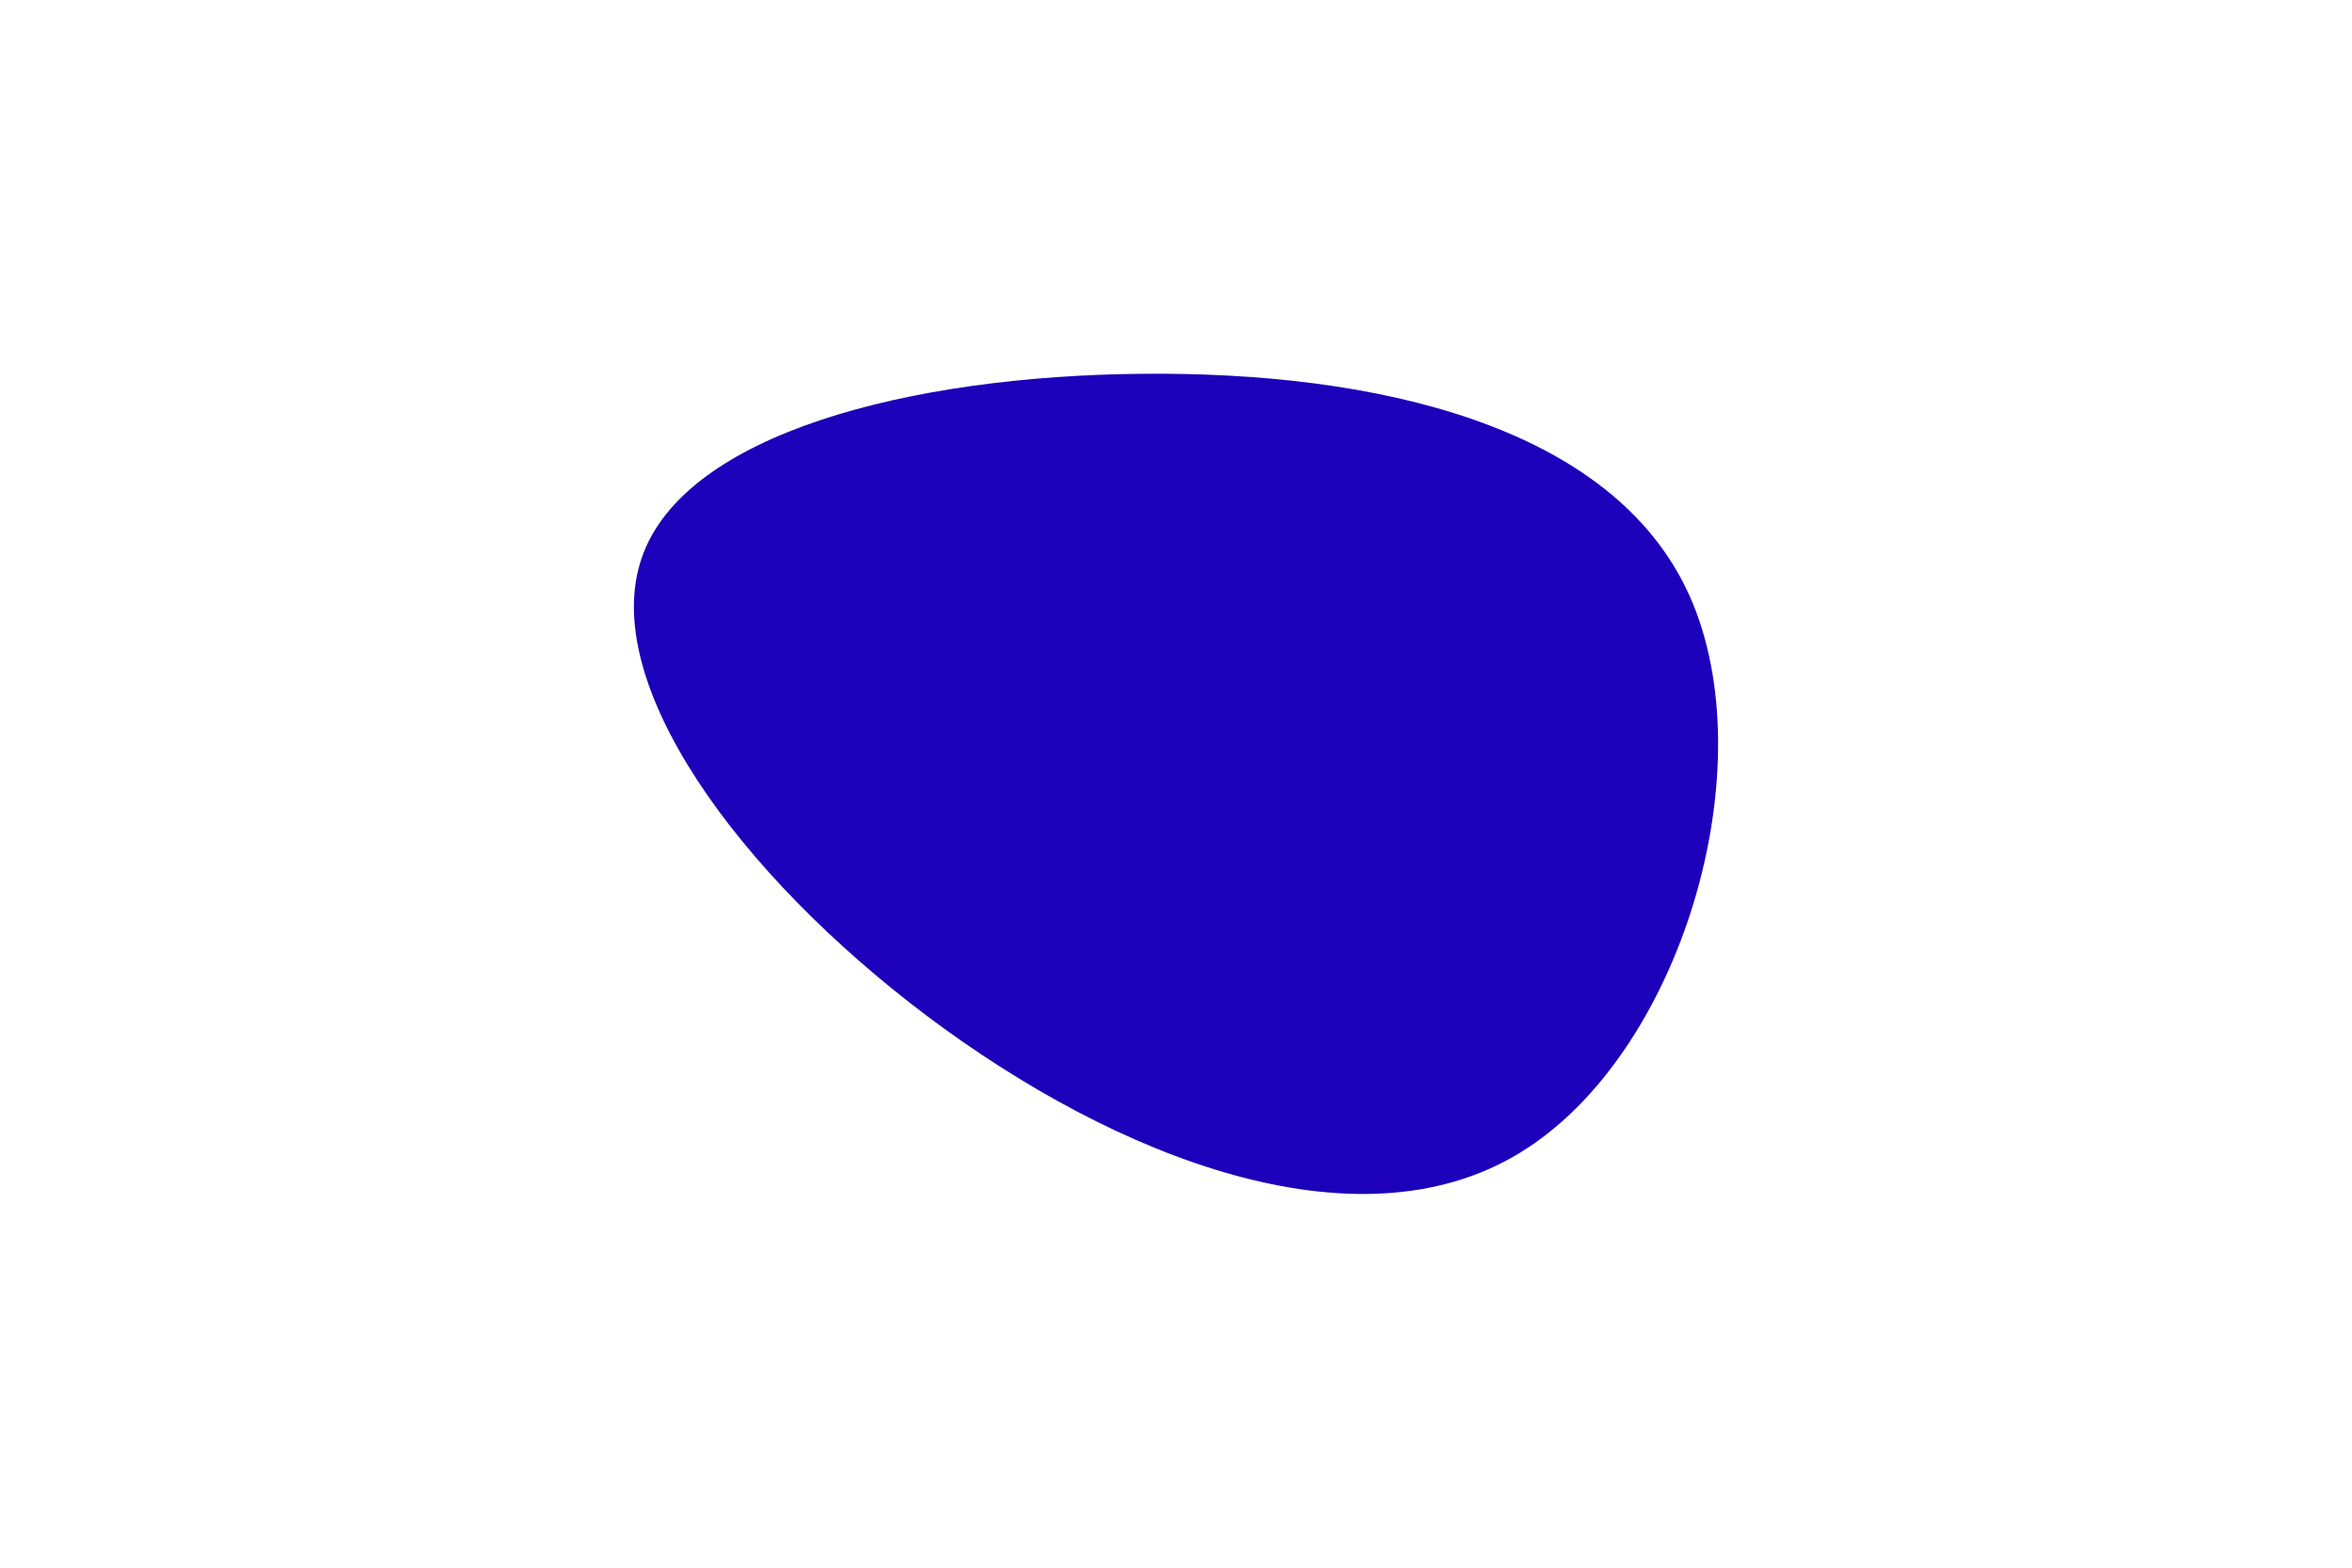
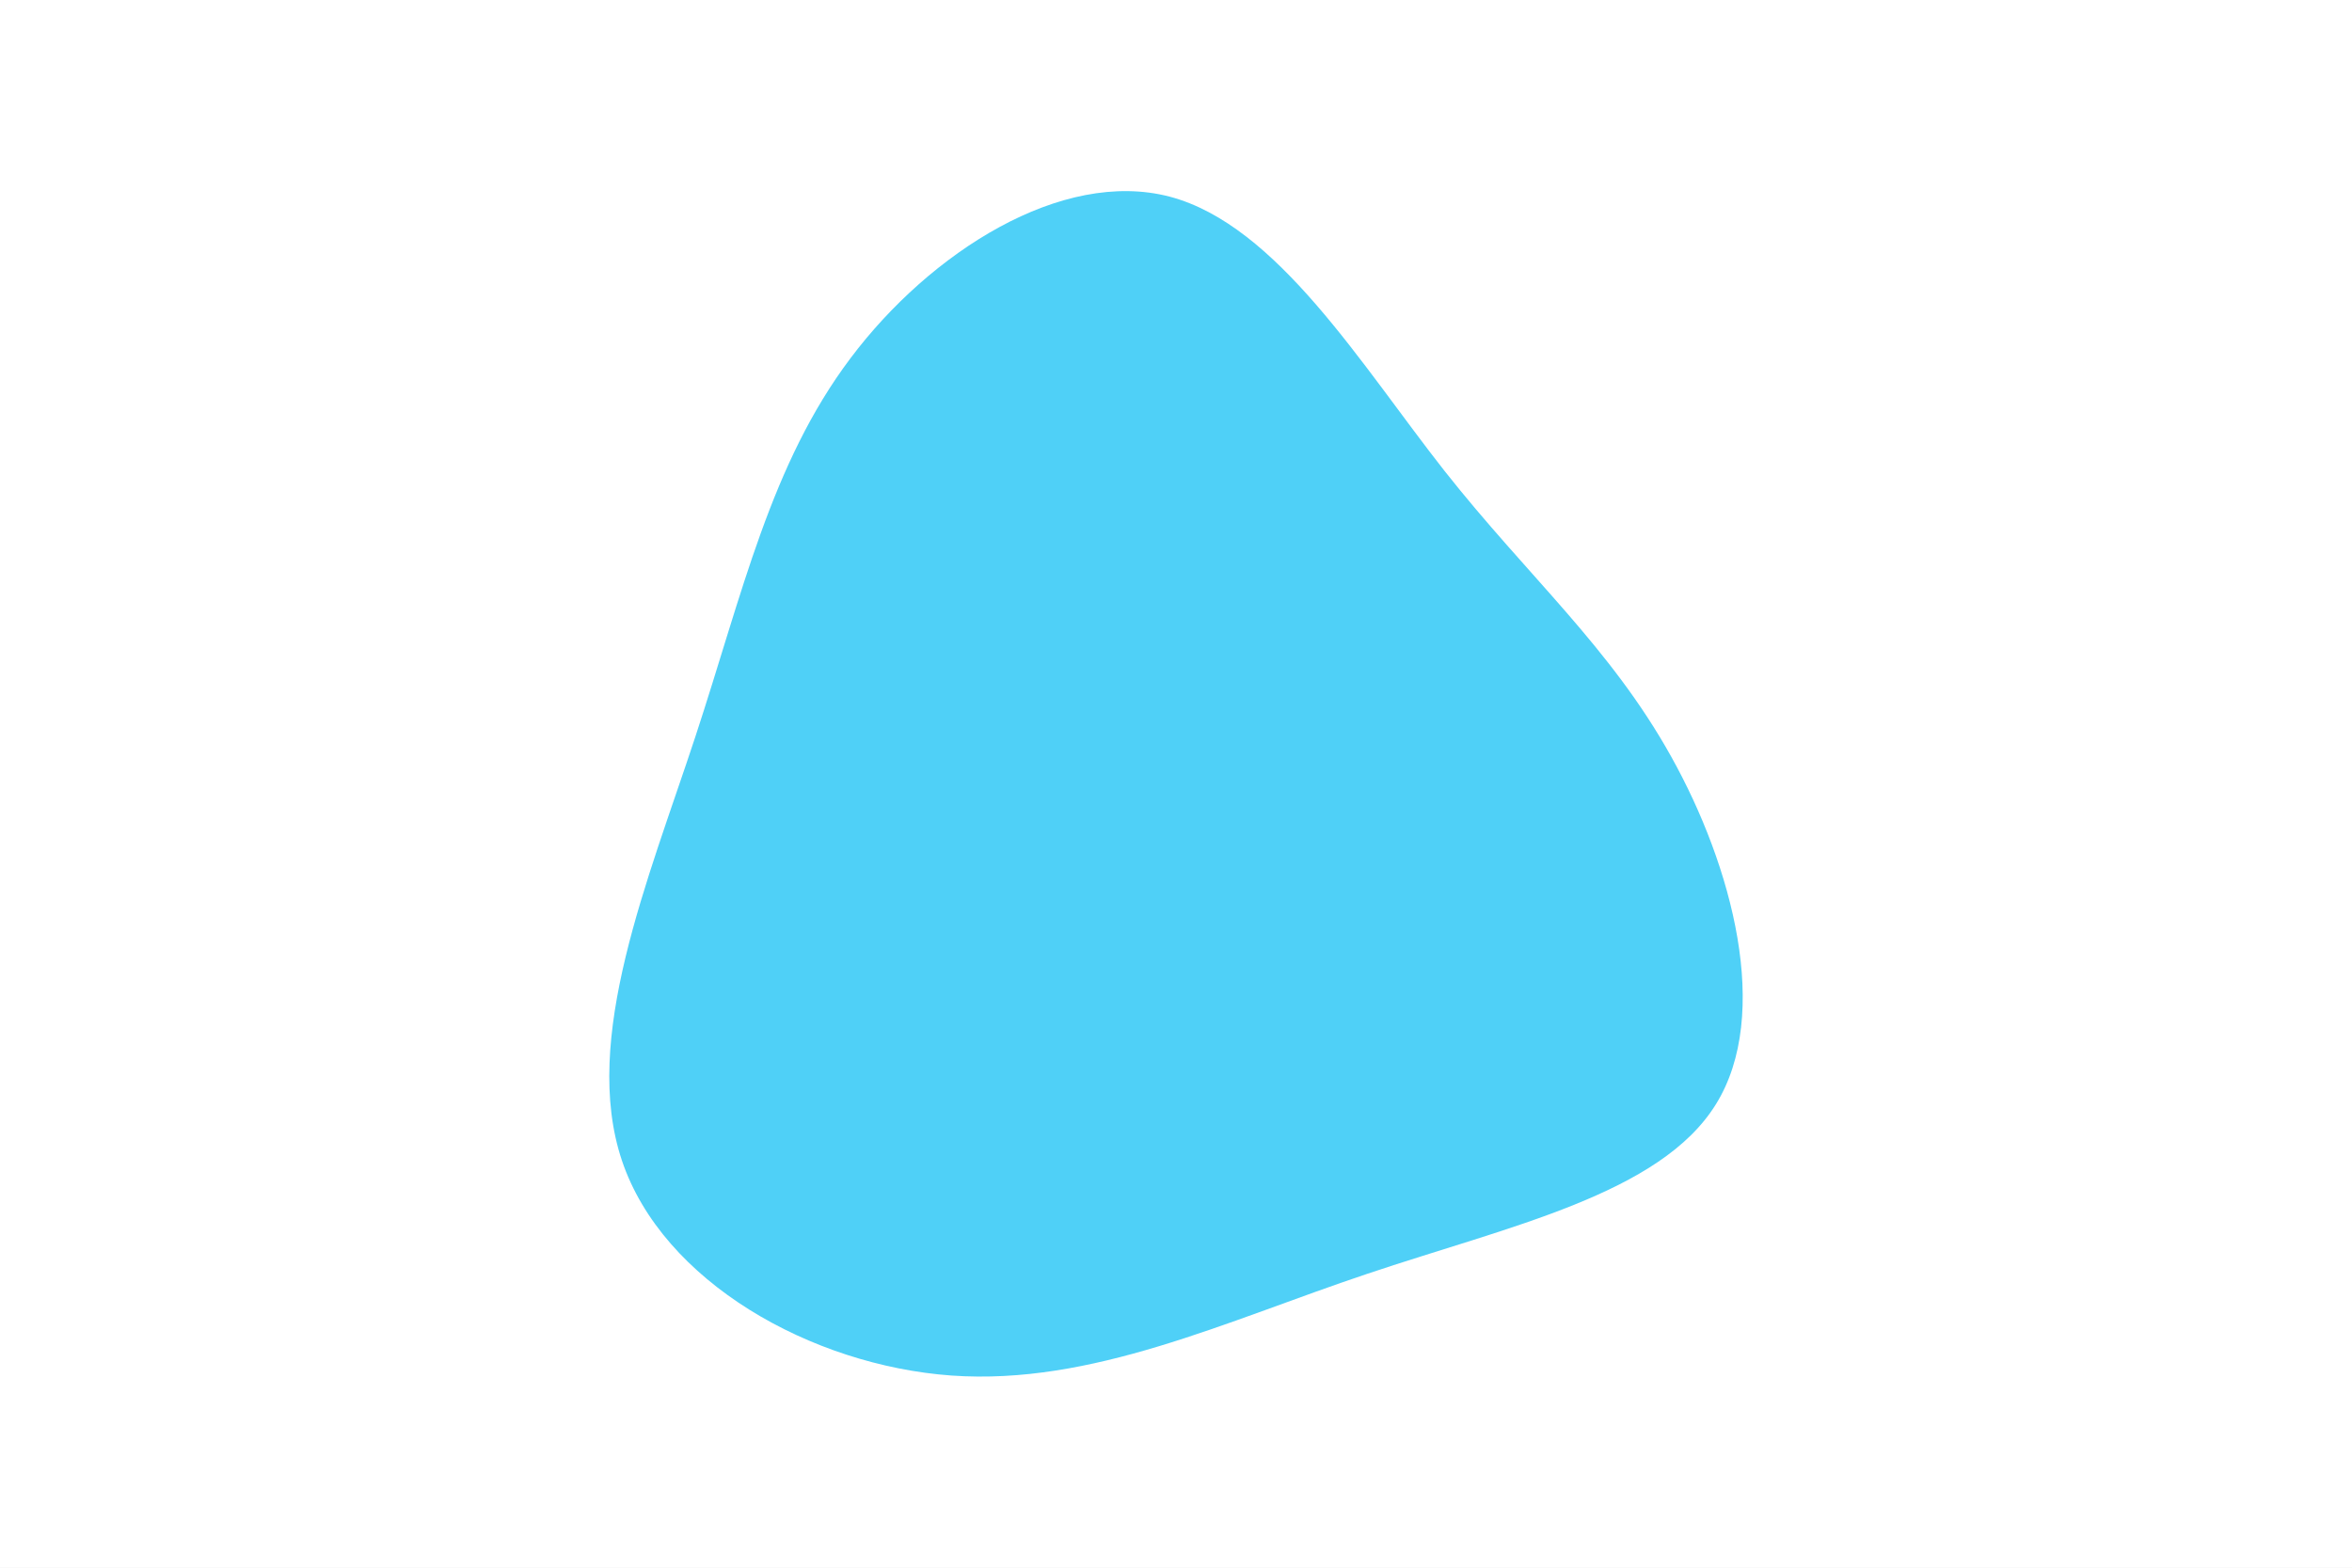
<svg xmlns="http://www.w3.org/2000/svg" id="visual" viewBox="0 0 900 600" width="900" height="600" version="1.1">
  <rect x="0" y="0" width="900" height="600" fill="#FFFFFF" />
-   <g transform="translate(434.4824 271.8603)">
-     <path d="M212 -43.9C241.4 21.6 208.9 132.1 146.7 169.6C84.6 207.1 -7.1 171.5 -79.6 117.1C-152.1 62.6 -205.4 -10.7 -188.9 -58.4C-172.5 -106 -86.2 -128 2.5 -128.8C91.3 -129.7 182.6 -109.3 212 -43.9" fill="#1c00ba" />
+   <g transform="translate(456.6771 308.4623)">
+     <path d="M96.1 -128.2C128 -87.8 159.5 -60.8 182.8 -18.9C206.2 23 221.3 79.8 199.9 114.2C178.6 148.6 120.8 160.8 66.4 179.1C12.1 197.3 -38.8 221.8 -92.6 218C-146.3 214.1 -203.1 182.1 -218.7 135.7C-234.3 89.2 -208.7 28.5 -190.6 -26.5C-172.5 -81.5 -161.8 -130.8 -131.2 -171.4C-100.7 -212 -50.4 -244 -9.1 -233.2C32.1 -222.3 64.3 -168.6 96.1 -128.2" fill="#4fd0f7" />
  </g>
</svg>
